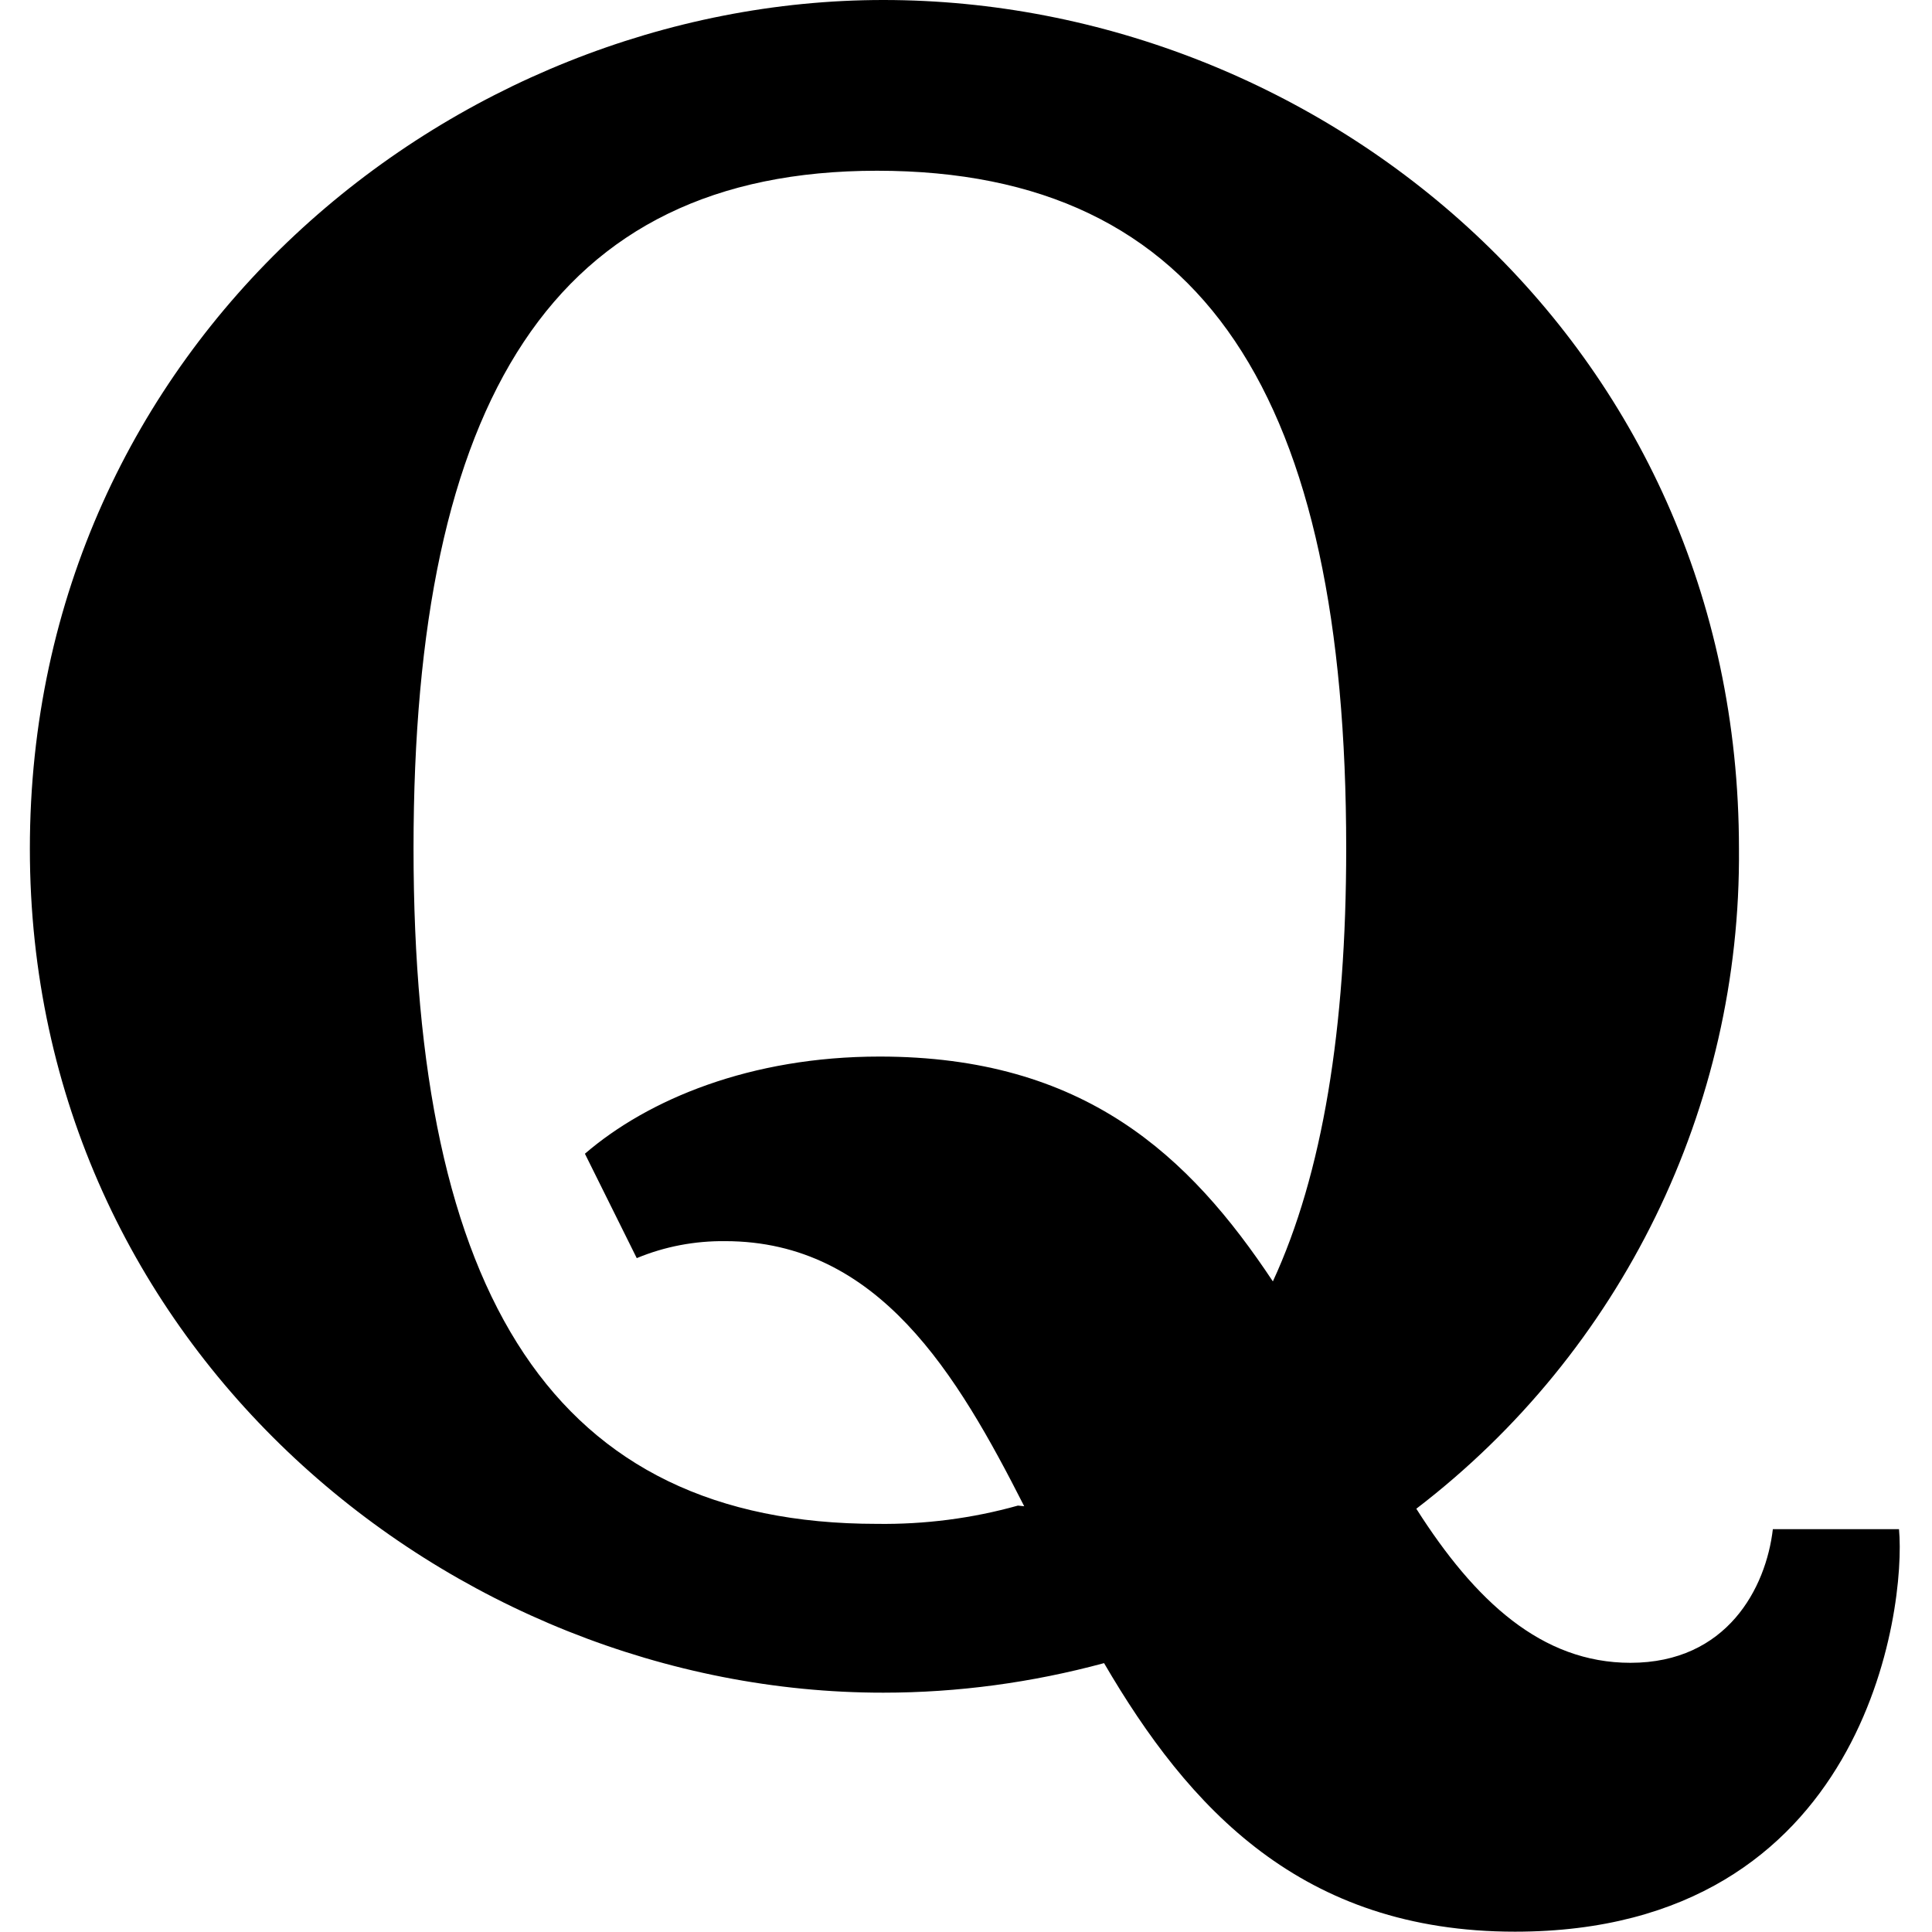
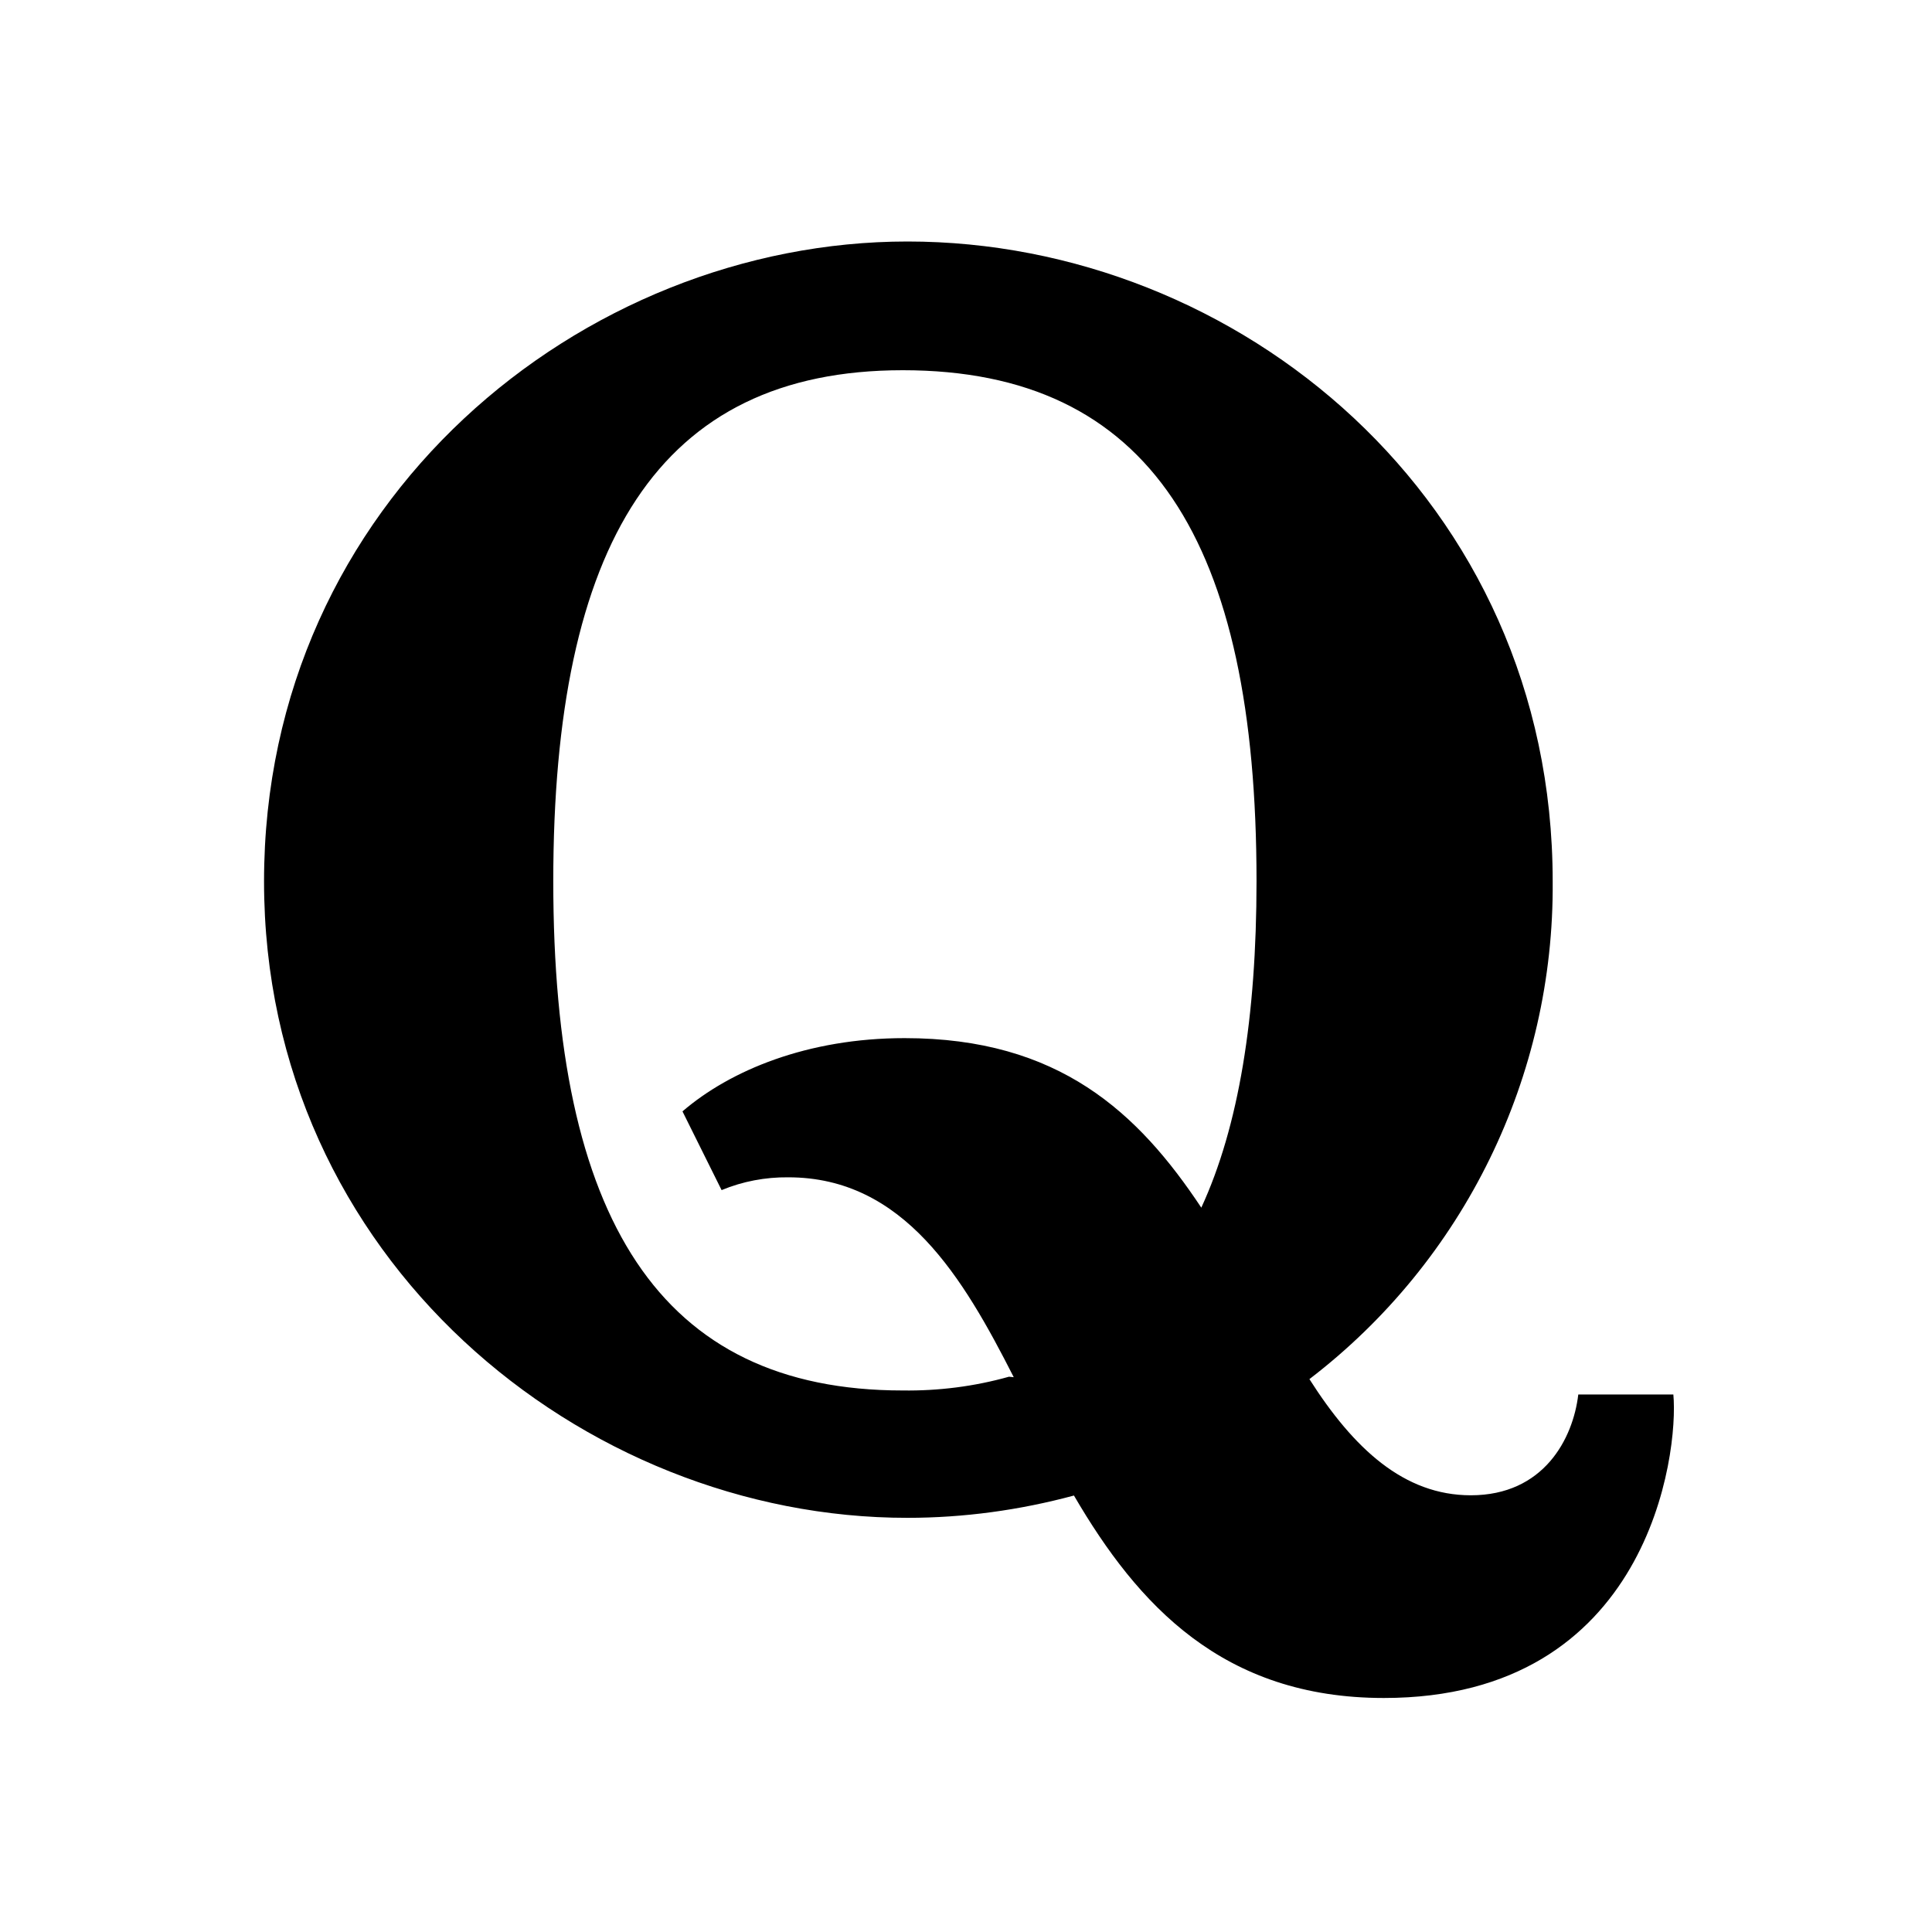
<svg xmlns="http://www.w3.org/2000/svg" x="0px" y="0px" viewBox="0 0 24 24" version="1.1">
-   <path style=" stroke:none;fill-rule:nonzero;fill:rgb(0%,0%,0%);fill-opacity:1;" d="M 47.727 16.516 C 47.312 15.703 46.832 14.883 45.887 14.883 C 45.703 14.879 45.523 14.914 45.359 14.992 L 45.035 14.348 C 45.43 14.012 46.062 13.746 46.875 13.746 C 48.137 13.746 48.789 14.355 49.301 15.137 C 49.609 14.48 49.75 13.578 49.75 12.465 C 49.75 9.691 48.883 8.27 46.824 8.27 C 44.828 8.27 43.969 9.734 43.969 12.465 C 43.969 15.199 44.832 16.641 46.824 16.641 C 47.117 16.641 47.406 16.605 47.691 16.531 Z M 48.223 17.48 C 47.777 17.602 47.316 17.664 46.855 17.664 C 44.199 17.664 41.598 15.543 41.598 12.461 C 41.598 9.348 44.16 7.227 46.855 7.227 C 49.559 7.227 52.137 9.332 52.137 12.461 C 52.137 14.203 51.324 15.613 50.148 16.531 C 50.527 17.102 50.922 17.48 51.465 17.48 C 52.062 17.48 52.305 17.02 52.344 16.656 L 53.117 16.656 C 53.164 17.141 52.926 19.141 50.75 19.141 C 49.434 19.141 48.738 18.379 48.219 17.48 Z M 53.848 14.836 L 53.848 11.273 C 53.848 10.906 53.699 10.688 53.23 10.688 L 52.734 10.688 L 52.734 9.734 L 55.98 9.734 L 55.98 14.789 C 55.98 15.641 56.441 16.016 57.145 16.016 C 57.719 16.016 58.297 15.762 58.609 15.176 L 58.609 11.273 C 58.609 10.906 58.461 10.688 57.996 10.688 L 57.473 10.688 L 57.473 9.734 L 60.746 9.734 L 60.746 15.031 C 60.746 15.559 60.941 15.766 61.543 15.766 L 61.656 15.766 L 61.656 16.742 L 58.727 17.207 L 58.727 16.199 L 58.668 16.199 C 58.062 16.961 57.133 17.387 56.164 17.355 C 54.883 17.355 53.859 16.707 53.859 14.793 Z M 65.898 16.445 C 67.055 16.445 67.492 15.441 67.512 13.422 C 67.531 11.445 67.051 10.492 65.898 10.492 C 64.895 10.492 64.262 11.453 64.262 13.422 C 64.262 15.441 64.883 16.445 65.898 16.445 Z M 65.898 17.398 C 64.844 17.41 63.824 16.996 63.078 16.25 C 62.332 15.5 61.918 14.484 61.934 13.426 C 61.934 11.094 63.77 9.547 65.898 9.547 C 68.121 9.547 69.902 11.129 69.902 13.426 C 69.902 15.805 68.121 17.398 65.898 17.398 Z M 69.969 17.25 L 69.969 16.301 L 70.285 16.301 C 71.07 16.301 71.141 16.07 71.141 15.395 L 71.141 11.273 C 71.141 10.906 70.93 10.688 70.41 10.688 L 69.988 10.688 L 69.988 9.734 L 72.961 9.734 L 73.105 11.285 L 73.211 11.285 C 73.574 10.172 74.43 9.582 75.258 9.582 C 75.949 9.582 76.48 9.973 76.48 10.766 C 76.48 11.312 76.219 11.863 75.477 11.863 C 74.809 11.863 74.676 11.414 74.121 11.414 C 73.629 11.414 73.25 11.883 73.25 12.566 L 73.25 15.348 C 73.25 16.023 73.414 16.25 74.184 16.25 L 74.621 16.25 L 74.621 17.203 L 69.965 17.203 Z M 79.871 16.152 C 80.824 16.152 81.211 15.254 81.211 14.352 L 81.211 13.145 C 80.48 13.859 78.906 13.887 78.906 15.164 C 78.906 15.785 79.277 16.152 79.867 16.152 Z M 81.254 16.148 C 80.863 16.902 80.062 17.406 78.938 17.406 C 77.637 17.406 76.793 16.676 76.793 15.496 C 76.793 13.047 80.207 13.695 81.211 12.07 L 81.211 11.895 C 81.211 10.652 80.719 10.449 80.18 10.449 C 78.66 10.449 79.352 12.082 77.953 12.082 C 77.281 12.082 77.02 11.715 77.02 11.223 C 77.02 10.301 78.117 9.555 80.195 9.555 C 82.156 9.555 83.359 10.094 83.359 12.043 L 83.359 15.152 C 83.359 15.637 83.535 15.895 83.957 15.895 C 84.113 15.898 84.27 15.855 84.402 15.766 L 84.66 16.375 C 84.453 16.691 83.906 17.246 82.828 17.246 C 81.926 17.246 81.363 16.824 81.285 16.137 L 81.262 16.137 Z M 12.723 18.711 C 11.891 17.074 10.914 15.418 9.008 15.418 C 8.633 15.414 8.258 15.484 7.91 15.629 L 7.266 14.332 C 8.051 13.656 9.324 13.125 10.926 13.125 C 13.469 13.125 14.773 14.352 15.812 15.918 C 16.43 14.582 16.723 12.777 16.723 10.539 C 16.723 4.953 14.977 2.121 10.895 2.121 C 6.867 2.121 5.137 4.988 5.137 10.539 C 5.137 16.086 6.875 18.93 10.895 18.93 C 11.484 18.938 12.074 18.863 12.645 18.703 Z M 13.715 20.66 C 12.82 20.902 11.898 21.027 10.973 21.027 C 5.617 21.031 0.371 16.758 0.371 10.543 C 0.371 4.27 5.617 0 10.973 0 C 16.414 0 21.602 4.246 21.602 10.543 C 21.629 13.754 20.145 16.789 17.594 18.742 C 18.324 19.891 19.152 20.656 20.254 20.656 C 21.453 20.656 21.938 19.727 22.023 18.996 L 23.59 18.996 C 23.68 19.965 23.191 23.996 18.82 23.996 C 16.168 23.996 14.766 22.461 13.715 20.66 Z M 13.715 20.66 " />
+   <path style=" stroke:none;fill-rule:nonzero;fill:rgb(0%,0%,0%);fill-opacity:1;" d="M 12.593 17.108 C 11.966 15.874 11.229 14.625 9.792 14.625 C 9.509 14.622 9.226 14.675 8.964 14.784 L 8.478 13.806 C 9.07 13.297 10.03 12.896 11.238 12.896 C 13.155 12.896 14.139 13.821 14.923 15.002 C 15.388 13.995 15.609 12.634 15.609 10.947 C 15.609 6.735 14.292 4.599 11.214 4.599 C 8.178 4.599 6.873 6.761 6.873 10.947 C 6.873 15.129 8.184 17.273 11.214 17.273 C 11.659 17.279 12.104 17.223 12.534 17.102 Z M 13.341 18.578 C 12.666 18.76 11.971 18.855 11.273 18.855 C 7.235 18.858 3.28 15.635 3.28 10.949 C 3.28 6.219 7.235 3 11.273 3 C 15.376 3 19.288 6.202 19.288 10.949 C 19.308 13.37 18.189 15.659 16.266 17.132 C 16.817 17.997 17.441 18.575 18.271 18.575 C 19.176 18.575 19.541 17.874 19.606 17.323 L 20.787 17.323 C 20.855 18.053 20.486 21.093 17.191 21.093 C 15.191 21.093 14.133 19.936 13.341 18.578 Z M 13.341 18.578" />
</svg>
